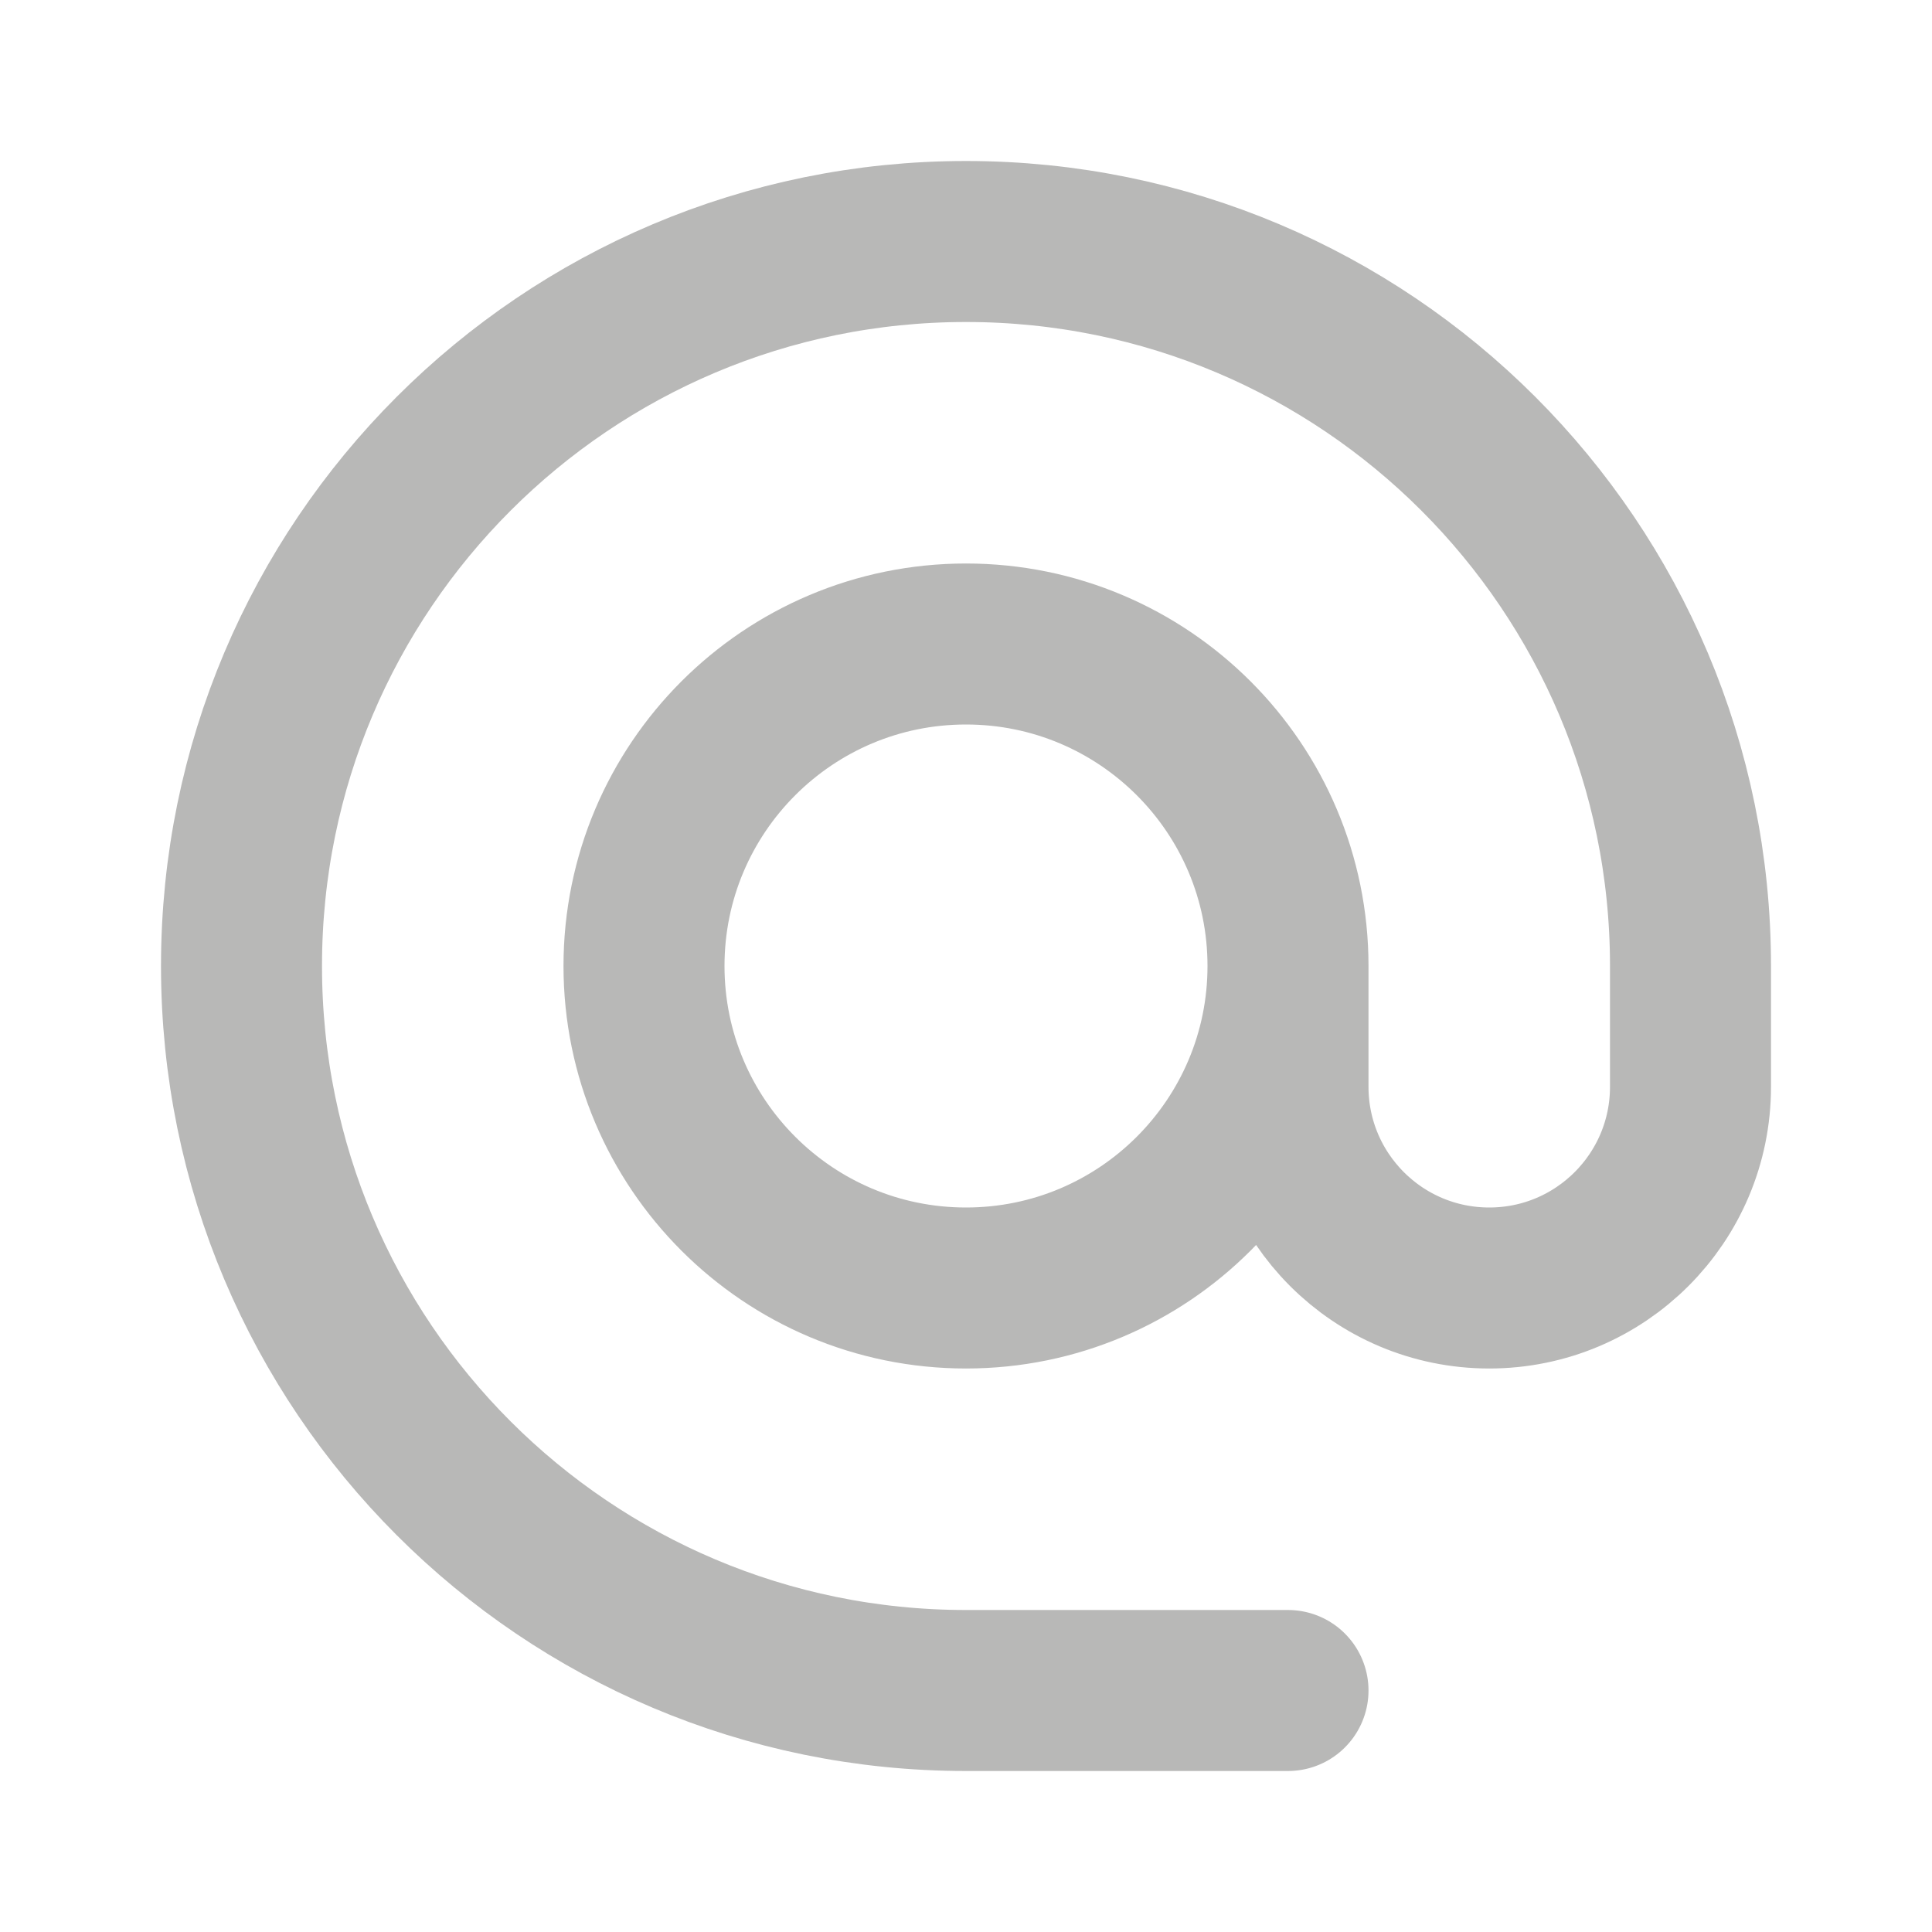
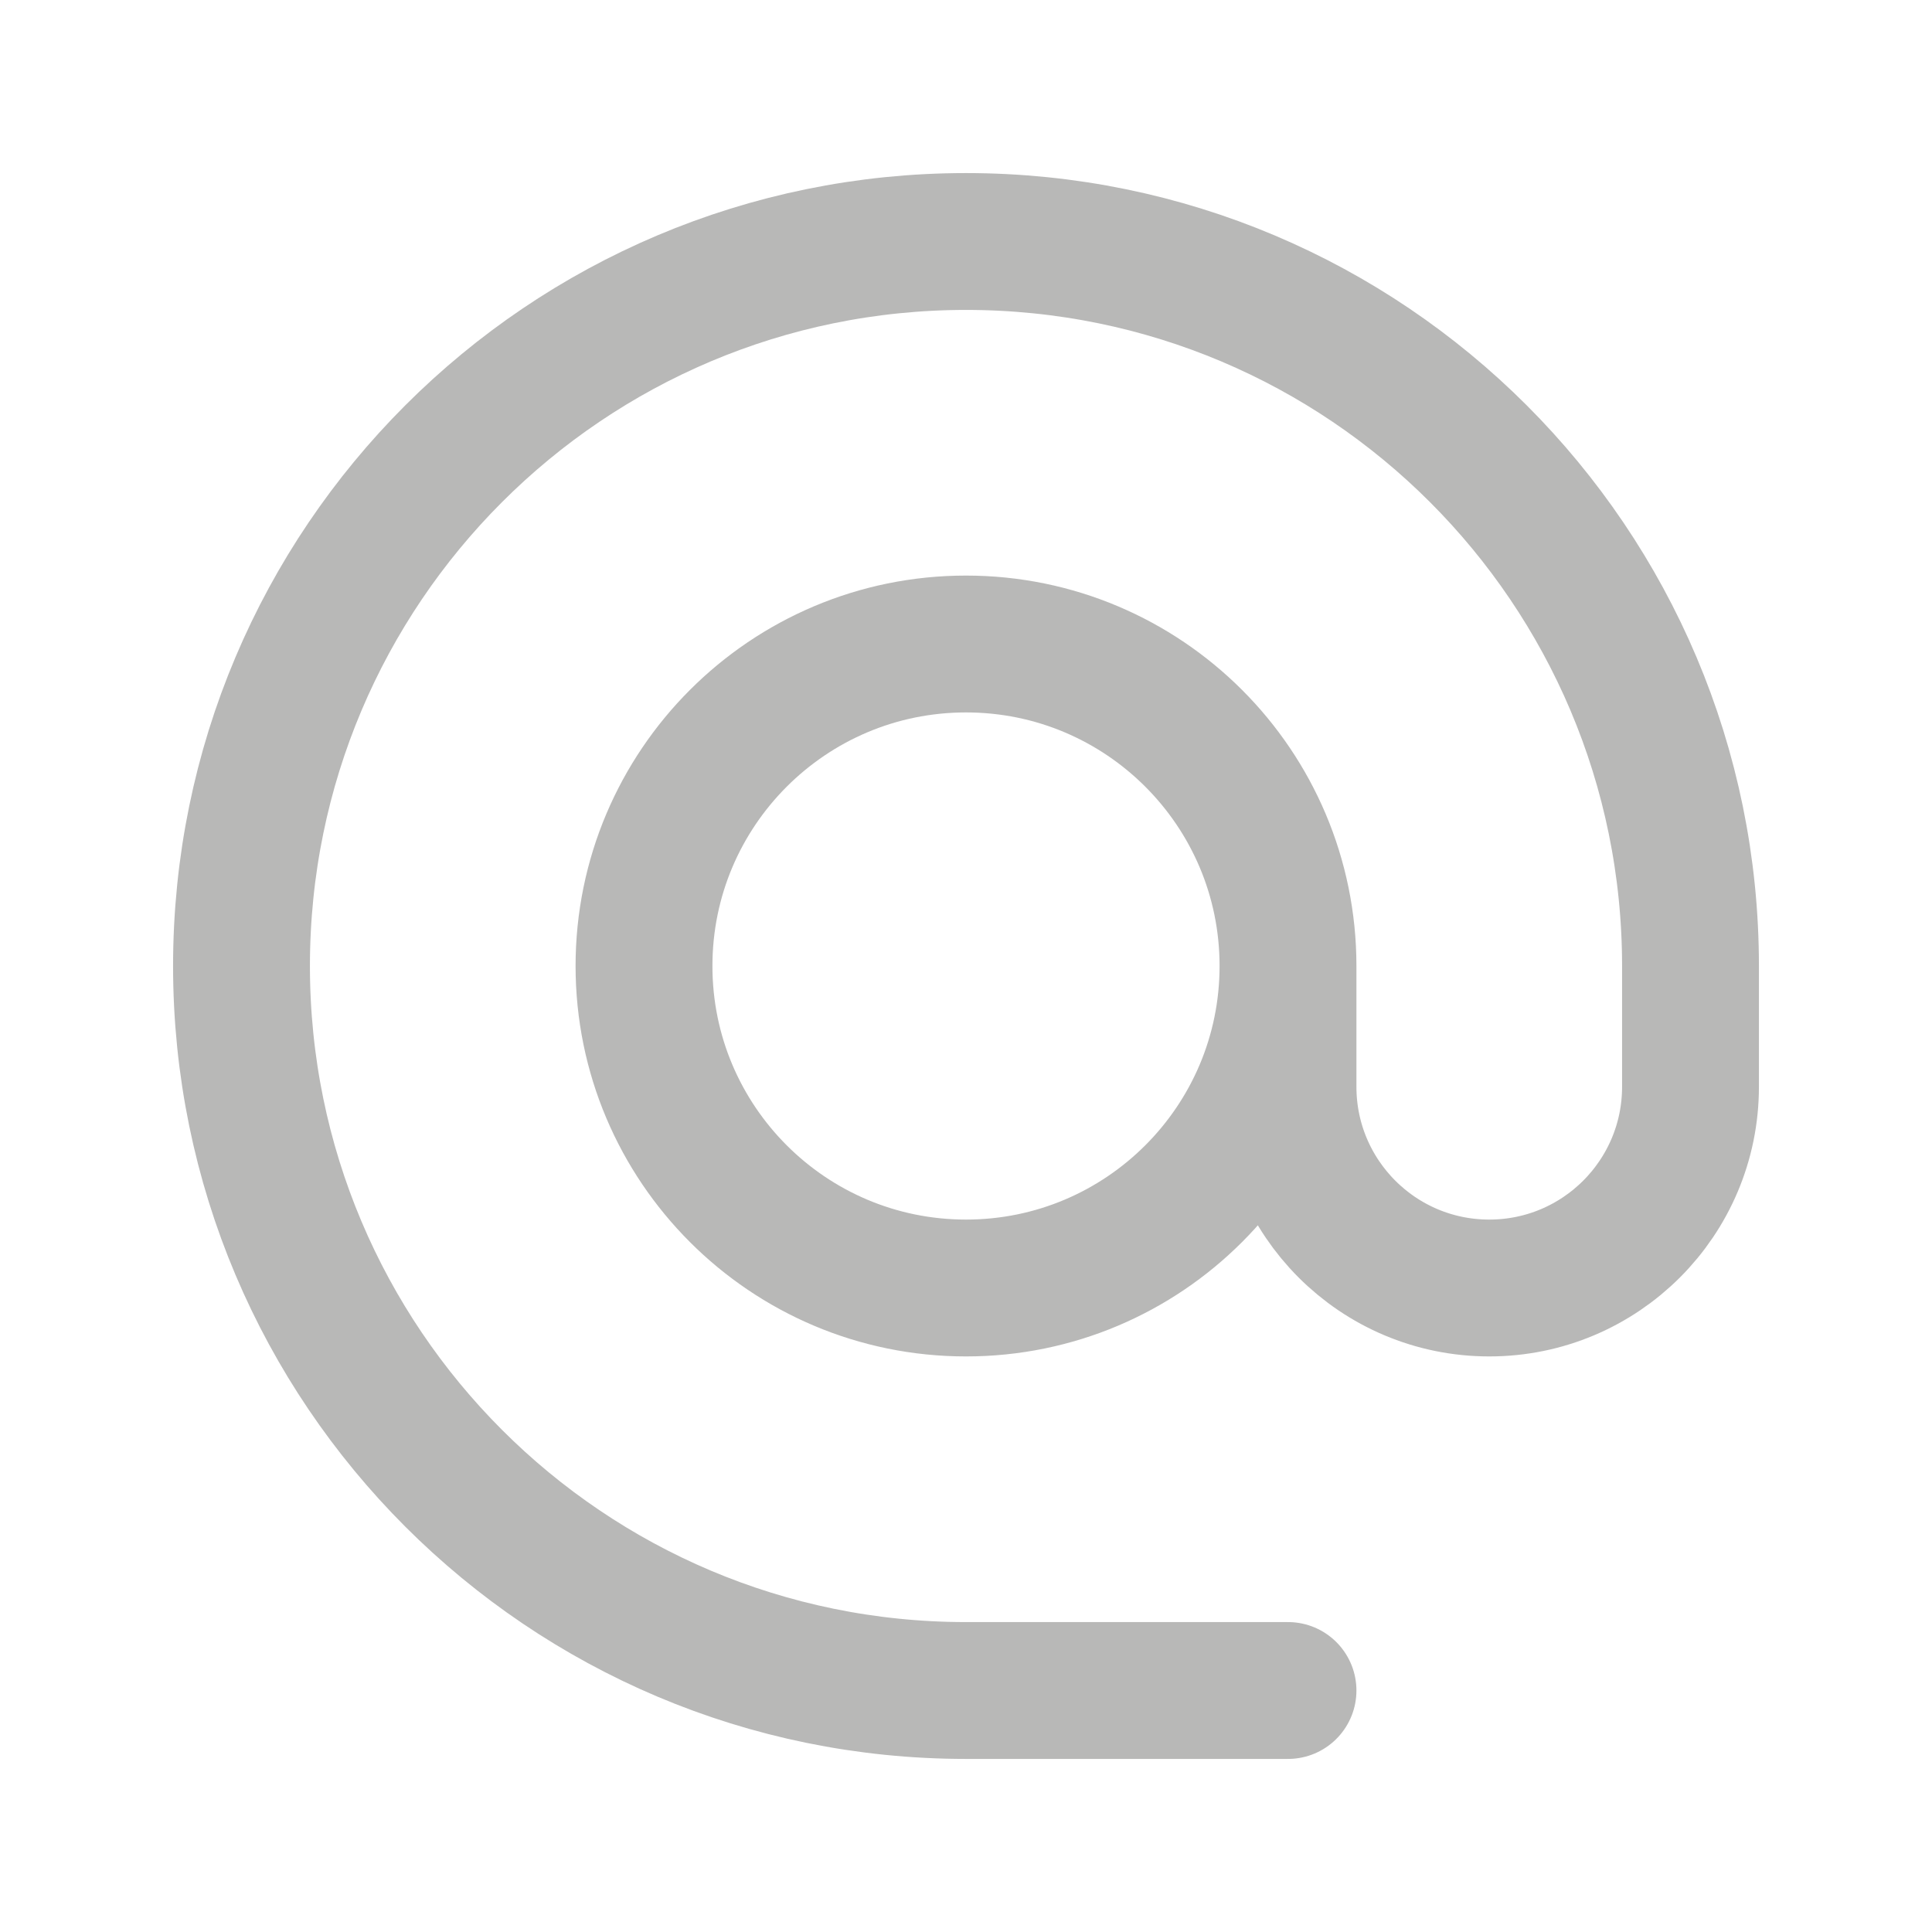
<svg xmlns="http://www.w3.org/2000/svg" width="800px" height="800px" viewBox="0 0 24 24" fill="none">
-   <path d="M16 12C16 14.209 14.209 16 12 16C9.791 16 8 14.209 8 12C8 9.791 9.791 8 12 8C14.209 8 16 9.791 16 12ZM16 12V13.5C16 14.881 17.119 16 18.5 16V16C19.881 16 21 14.881 21 13.5V12C21 7.029 16.971 3 12 3C7.029 3 3 7.029 3 12C3 16.971 7.029 21 12 21H16" stroke="#B8B8B7" stroke-width="2" stroke-linecap="round" stroke-linejoin="round" />
+   <path d="M16 12C16 14.209 14.209 16 12 16C9.791 16 8 14.209 8 12C8 9.791 9.791 8 12 8C14.209 8 16 9.791 16 12ZM16 12V13.5C16 14.881 17.119 16 18.5 16V16C19.881 16 21 14.881 21 13.5V12C21 7.029 16.971 3 12 3C7.029 3 3 7.029 3 12C3 16.971 7.029 21 12 21H16" stroke="#B8B8B7" stroke-width="1.7" stroke-linecap="round" stroke-linejoin="round" />
</svg>
